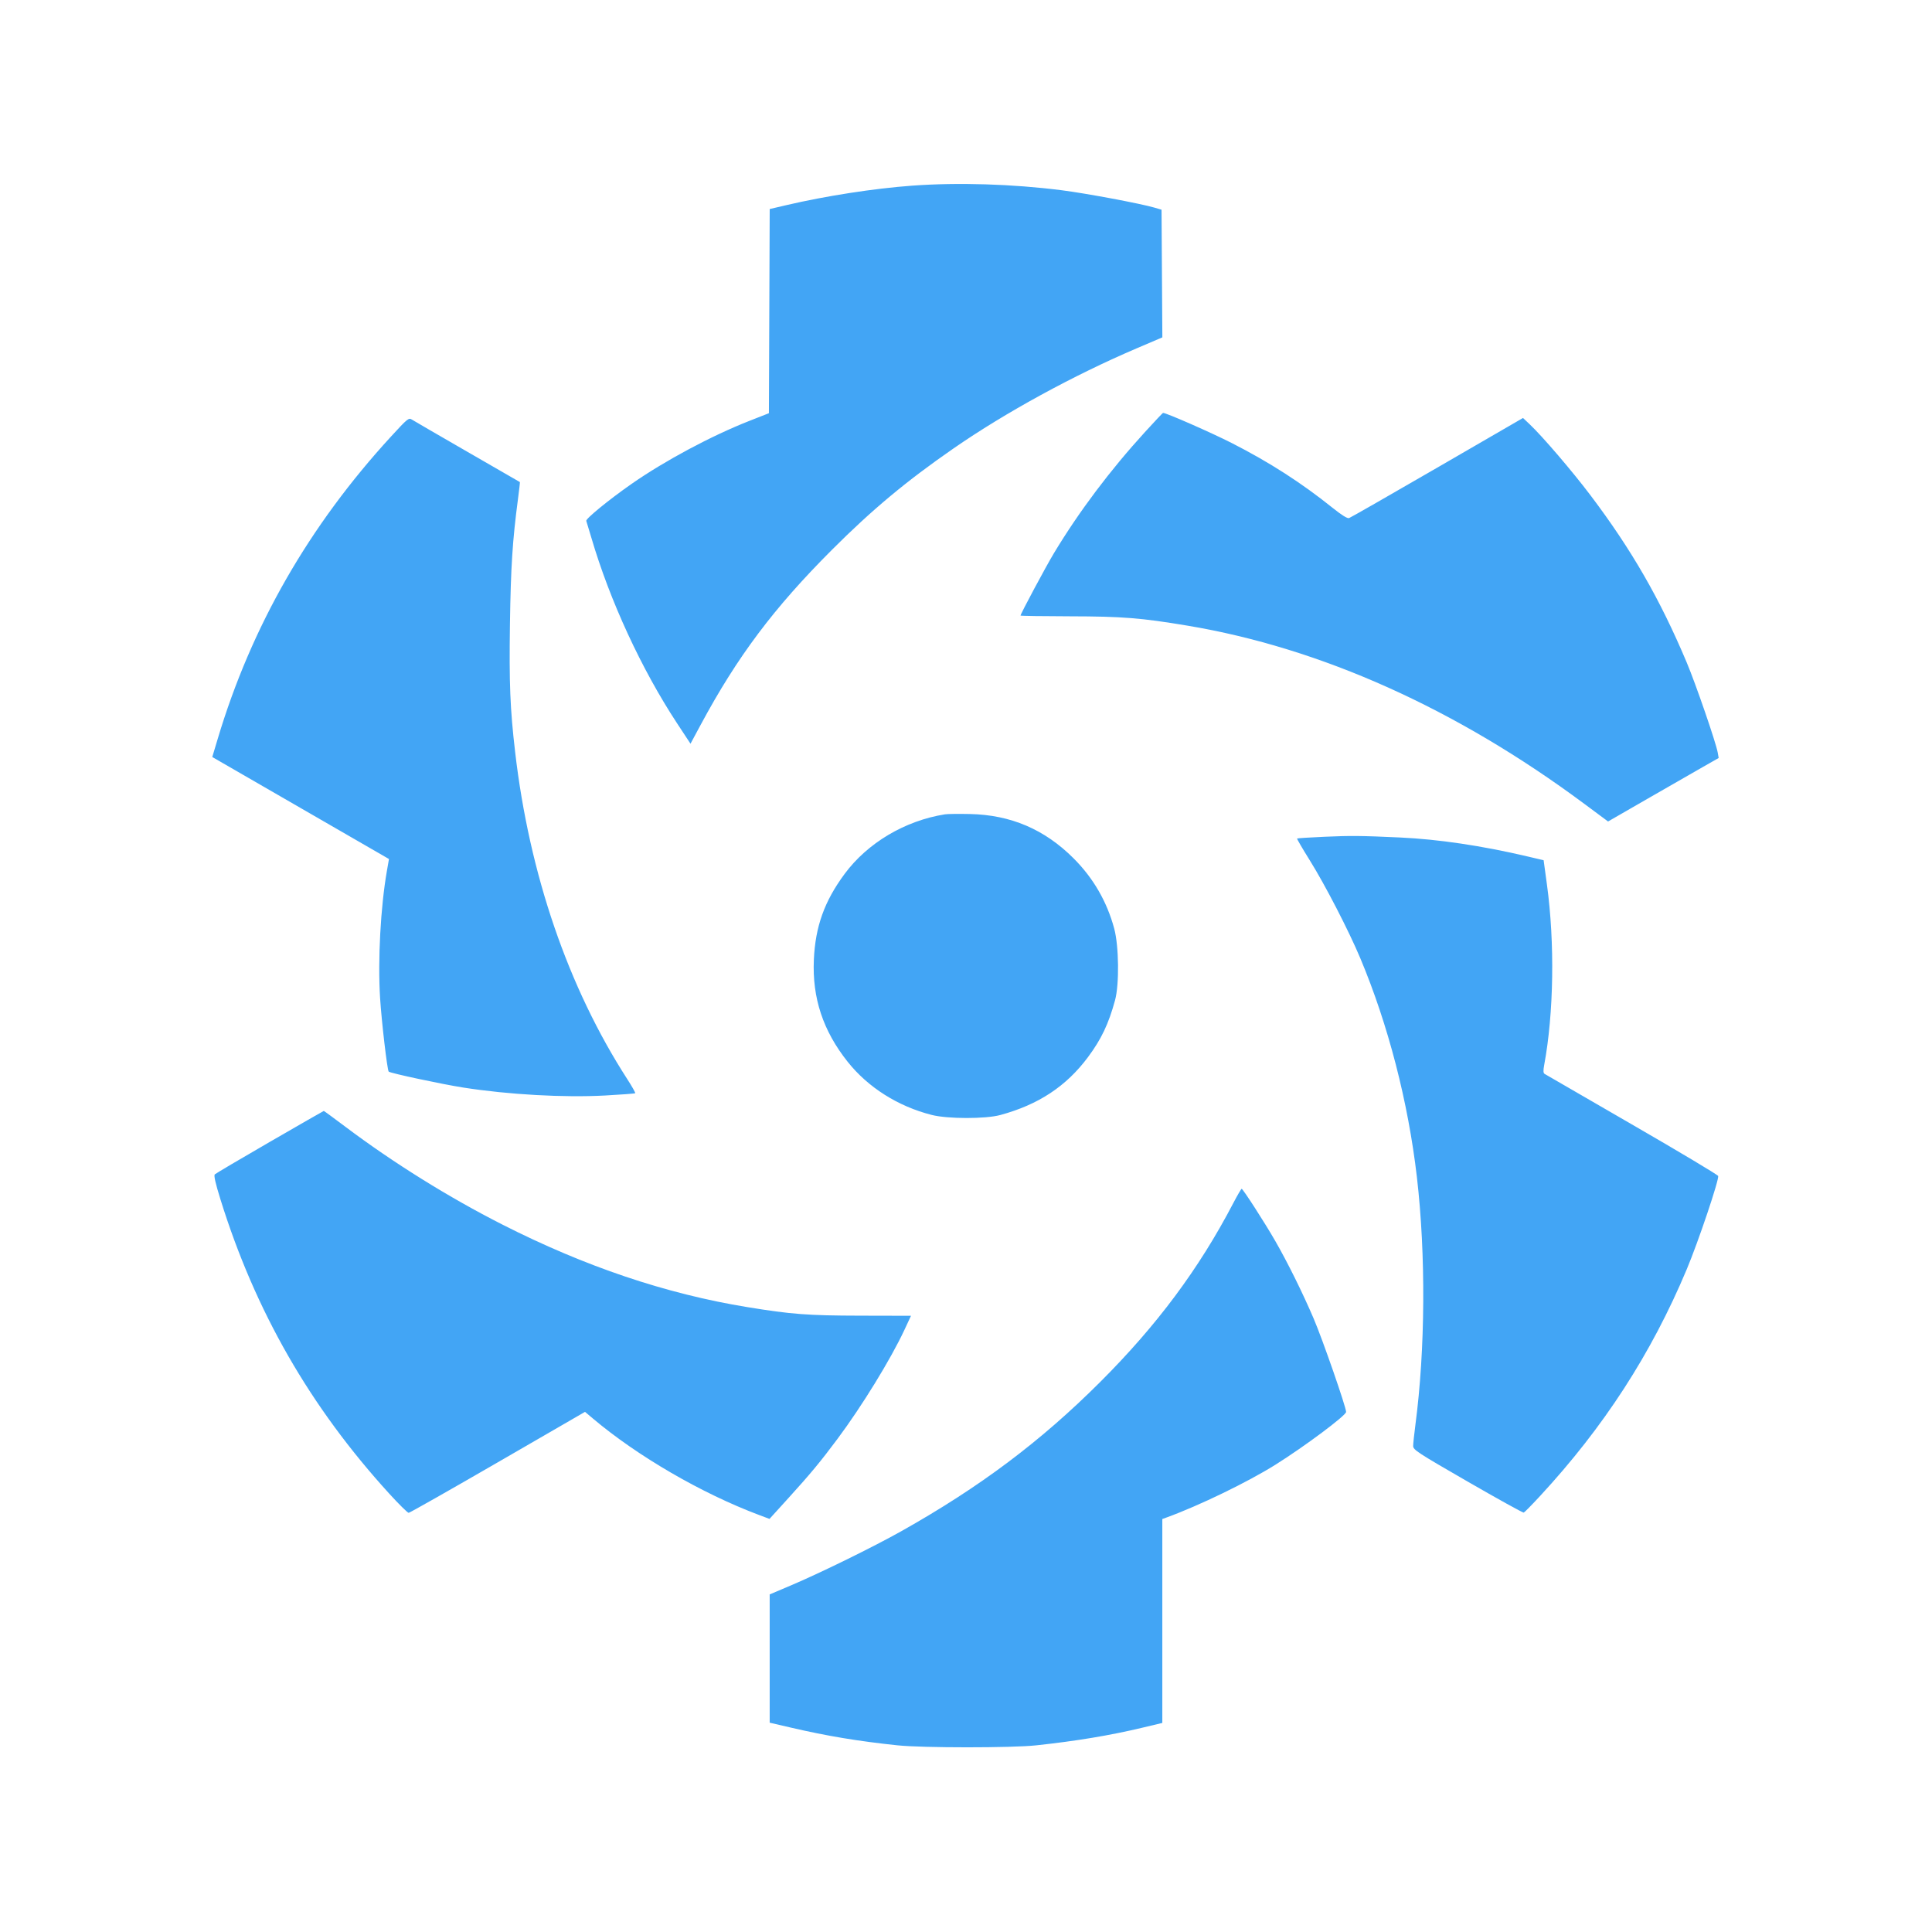
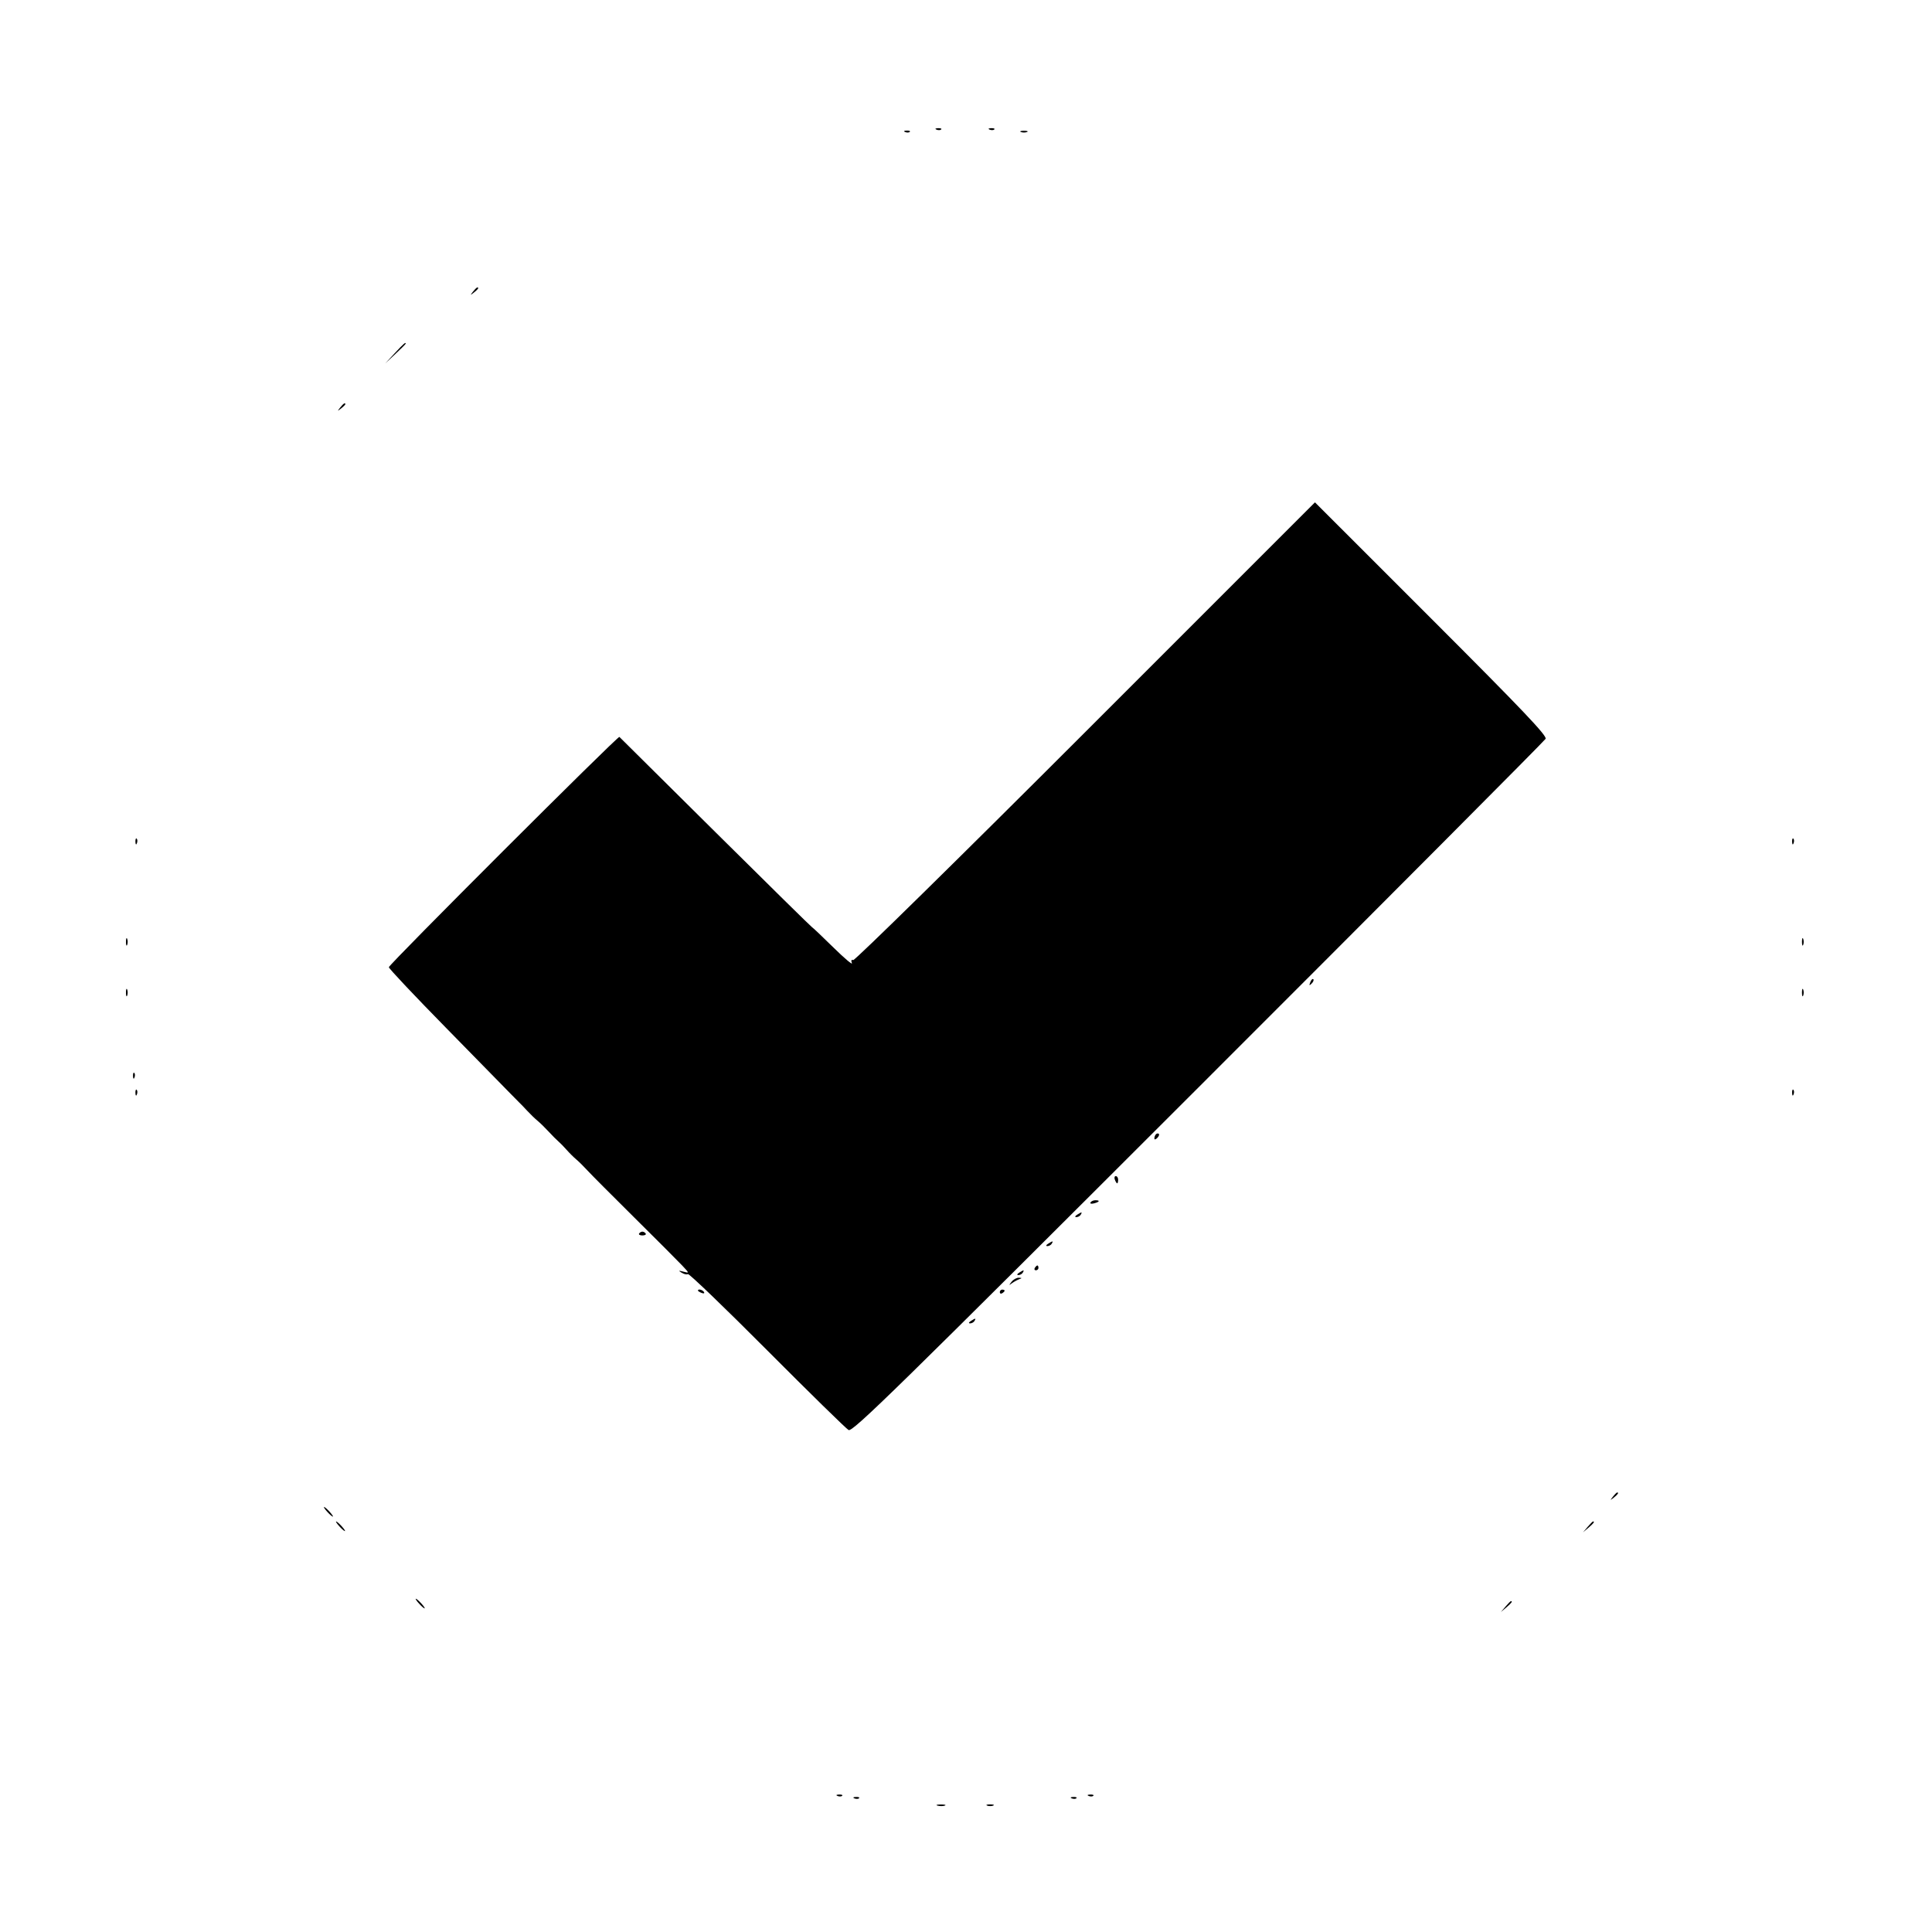
- <svg xmlns="http://www.w3.org/2000/svg" width="1240" height="1240">
-   <path d="M585.5 119.157c-24.392 1.775-55.454 6.582-80.743 12.495l-10.743 2.512-.257 65.522-.257 65.523-12.5 4.911c-24.453 9.608-54.301 25.574-75.692 40.488-14.402 10.041-29.52 22.393-29.025 23.713.243.648 1.692 5.443 3.22 10.655 11.868 40.48 32.267 84.639 55.173 119.442l8.503 12.917 6.683-12.417c23.502-43.672 46.807-74.722 84.066-112.002 25.738-25.754 47.825-44.173 78.072-65.109 33.386-23.108 77-46.934 117.761-64.332l16.261-6.94-.261-40.974-.261-40.973-4.5-1.319c-8.958-2.625-43.862-9.169-59.5-11.155-31.749-4.032-66.513-5.102-96-2.957M734.906 277.25c-22.472 24.627-42.334 51.05-58.443 77.75-5.099 8.45-21.464 39.014-21.462 40.083 0 .229 14.287.445 31.75.479 33.627.065 45.612 1.017 75.303 5.978 85.759 14.331 172.63 53.33 254.813 114.394l15.221 11.31 25.706-14.808c14.138-8.144 30.112-17.312 35.497-20.372l9.79-5.564-.61-3.5c-1.096-6.29-14.149-44.185-19.977-58-17.139-40.622-35.248-72.077-61.599-107-11.686-15.488-30.818-37.844-39.039-45.62l-4.356-4.119-55 31.858c-30.25 17.522-55.747 32.106-56.66 32.408-1.079.358-4.75-1.93-10.5-6.543-20.084-16.116-40.545-29.274-64.607-41.547C777.601 277.739 748.585 265 746.461 265c-.207 0-5.407 5.512-11.555 12.25m-483.911 2.889c-52.729 57.452-89.592 121.745-111.254 194.044l-3.501 11.683 56.707 32.735 56.706 32.734-1.326 7.583c-4.069 23.272-5.894 57.248-4.381 81.582.926 14.898 4.591 46.254 5.526 47.28.898.986 34.289 8.122 48.028 10.264 28.958 4.515 64.488 6.499 90.867 5.074 10.377-.56 19.07-1.222 19.319-1.471.248-.248-2.035-4.306-5.074-9.017-37.96-58.843-62.879-131.564-72.005-210.13-3.219-27.711-3.869-43.866-3.307-82.149.534-36.338 1.631-53.441 5.12-79.832.798-6.039 1.368-11.04 1.266-11.112-.102-.073-15.261-8.815-33.686-19.427-18.425-10.613-34.464-19.919-35.642-20.682-2.027-1.312-2.739-.735-13.363 10.841M606.5 522.653c-25.669 4.073-49.712 18.357-64.437 38.283-12.956 17.531-18.769 33.768-19.713 55.064-1.087 24.502 5.901 45.6 21.676 65.452 13.091 16.473 32.315 28.634 53.974 34.141 10.222 2.599 34.507 2.629 44 .054 24.469-6.637 42.328-18.418 56.253-37.107 8.576-11.511 13.261-21.347 17.403-36.54 2.782-10.202 2.502-34.762-.523-46-4.654-17.286-13.403-32.422-26.057-45.076-18.639-18.639-40.322-27.911-66.576-28.47-7.15-.152-14.35-.062-16 .199m243.676 14.396c-9.529.421-17.487.928-17.685 1.126-.198.198 3.43 6.427 8.061 13.843 9.872 15.805 25.076 45.255 32.515 62.982 17.89 42.628 30.726 92.267 36.33 140.5 5.776 49.707 5.41 110.661-.955 158.936-.793 6.015-1.442 12.144-1.442 13.62 0 2.476 2.712 4.248 35.027 22.888 19.264 11.113 35.44 20.059 35.946 19.88.506-.178 5.205-4.957 10.444-10.619 40.968-44.285 71.417-91.321 94.113-145.385 7.518-17.906 21.003-57.989 20.208-60.062-.302-.785-25.229-15.681-55.393-33.103-30.165-17.421-55.37-32.011-56.011-32.422-.843-.54-.908-2.132-.233-5.74 6.158-32.924 6.854-78.418 1.771-115.688l-2.141-15.695-10.616-2.49c-29.261-6.862-56.983-10.974-81.615-12.105-25.026-1.149-31.483-1.212-48.324-.466M173.193 732.877c-18.869 10.91-34.771 20.301-35.338 20.868-.708.708.416 5.685 3.59 15.893 22.372 71.955 57.534 133.26 108.468 189.112 6.144 6.737 11.715 12.235 12.379 12.217.665-.019 26.402-14.607 57.195-32.419l55.987-32.386 5.013 4.231c28.719 24.239 69.849 48.122 106.705 61.961l6.691 2.512 11.972-13.183c14.282-15.727 20.74-23.512 31.675-38.183 15.78-21.171 34.174-51.134 42.972-70l4.197-9-32.6-.072c-33.662-.073-44.236-.877-72.599-5.517-52.086-8.52-104.017-26.026-157-52.926-34.47-17.5-69.941-39.589-100.682-62.699-7.525-5.657-13.825-10.277-14-10.266-.175.011-15.756 8.946-34.625 19.857M791.52 772.25c-22.058 42.207-48.977 78.371-85.449 114.795-38.124 38.072-77.236 67.416-127.546 95.69-17.969 10.099-51.743 26.686-70.775 34.76l-13.75 5.834v82.327l13.75 3.194c23.233 5.395 43.059 8.689 68.25 11.336 16.09 1.691 73.361 1.705 89 .021 25.772-2.774 47.439-6.375 68.25-11.344l12.75-3.045V974.95l2.75-1.001c20.982-7.643 52.157-22.755 69.847-33.859 18.882-11.852 45.274-31.559 45.357-33.868.102-2.831-15.119-46.644-20.841-59.99-7.171-16.726-16.651-35.878-24.655-49.808-6.712-11.68-20.708-33.401-21.531-33.415-.315-.005-2.748 4.154-5.407 9.241" fill="#42a5f5" fill-rule="evenodd" />
+ <svg xmlns="http://www.w3.org/2000/svg" width="800" height="800">
+   <path d="M387.813 53.683c.721.289 1.584.253 1.916-.079.332-.332-.258-.568-1.312-.525-1.165.048-1.402.285-.604.604m22 0c.721.289 1.584.253 1.916-.079.332-.332-.258-.568-1.312-.525-1.165.048-1.402.285-.604.604m-35 1c.721.289 1.584.253 1.916-.079.332-.332-.258-.568-1.312-.525-1.165.048-1.402.285-.604.604m47.937-.021c.688.278 1.813.278 2.5 0 .688-.277.125-.504-1.25-.504s-1.937.227-1.25.504M195.872 120.75c-1.243 1.586-1.208 1.621.378.378.963-.755 1.75-1.543 1.75-1.75 0-.823-.821-.294-2.128 1.372m-32.419 25.5l-3.953 4.25 4.25-3.953c2.338-2.174 4.25-4.087 4.25-4.25 0-.757-.871.001-4.547 3.953m-22.581 22.5c-1.243 1.586-1.208 1.621.378.378.963-.755 1.75-1.543 1.75-1.75 0-.823-.821-.294-2.128 1.372M449.5 303.006c-52.25 52.247-95.54 94.792-96.199 94.545-.775-.29-.969.152-.549 1.25.357.934-3.125-2.013-7.738-6.551-4.614-4.538-8.53-8.25-8.703-8.25-.174 0-18.124-17.663-39.891-39.25a463591.697 463591.697 0 00-39.945-39.614c-.569-.56-95.453 94.229-95.459 95.364-.003.55 10.78 11.982 23.963 25.406 13.182 13.423 25.085 25.573 26.452 27 1.366 1.426 2.963 3.044 3.549 3.594.585.55 2.103 2.125 3.372 3.5 1.268 1.375 3.171 3.212 4.227 4.082 1.057.87 3.13 2.895 4.608 4.5 1.478 1.605 3.278 3.416 4 4.025.722.608 2.261 2.183 3.421 3.5 1.159 1.316 2.959 3.105 4 3.975 1.04.87 3.091 2.895 4.557 4.5 1.465 1.605 10.24 10.421 19.5 19.591 9.259 9.171 18.185 18.111 19.835 19.869 2.989 3.183 2.99 3.193.5 2.529-2.094-.558-2.214-.487-.742.435.967.606 2.141.865 2.609.576.469-.289 15.203 13.881 32.742 31.489 17.54 17.608 32.735 32.492 33.767 33.075 1.647.93 19.343-16.397 144.814-141.793 78.616-78.569 143.331-143.558 143.811-144.42.684-1.226-9.59-12.027-47.314-49.744L544.5 208.012l-95 94.994M56.079 348.583c.048 1.165.285 1.402.604.605.289-.722.253-1.585-.079-1.917-.332-.332-.568.258-.525 1.312m686 0c.048 1.165.285 1.402.604.605.289-.722.253-1.585-.079-1.917-.332-.332-.568.258-.525 1.312M52.158 390c0 1.375.227 1.938.504 1.25.278-.687.278-1.812 0-2.5-.277-.687-.504-.125-.504 1.25m694 0c0 1.375.227 1.938.504 1.25.278-.687.278-1.812 0-2.5-.277-.687-.504-.125-.504 1.25m-203.594 16.707c-.542 1.425-.428 1.54.56.56.684-.679.991-1.486.683-1.793-.308-.308-.867.247-1.243 1.233M52.158 411c0 1.375.227 1.938.504 1.25.278-.687.278-1.812 0-2.5-.277-.687-.504-.125-.504 1.25m694 0c0 1.375.227 1.938.504 1.25.278-.687.278-1.812 0-2.5-.277-.687-.504-.125-.504 1.25M55.079 445.583c.048 1.165.285 1.402.604.605.289-.722.253-1.585-.079-1.917-.332-.332-.568.258-.525 1.312m1 7c.048 1.165.285 1.402.604.605.289-.722.253-1.585-.079-1.917-.332-.332-.568.258-.525 1.312m686 0c.048 1.165.285 1.402.604.605.289-.722.253-1.585-.079-1.917-.332-.332-.568.258-.525 1.312m-263.412 17.084c-.367.366-.667 1.131-.667 1.7 0 .626.466.567 1.183-.15.651-.651.951-1.416.667-1.7-.284-.284-.817-.217-1.183.15M461.638 488.5c.317.825.753 1.5.969 1.5.216 0 .393-.675.393-1.5s-.436-1.5-.969-1.5c-.532 0-.709.675-.393 1.5m-10.08 9.407c-.309.498.34.671 1.441.383 2.335-.611 2.63-1.29.56-1.29-.793 0-1.693.408-2.001.907M446 503c-.901.582-1.025.975-.309.985.655.008 1.469-.435 1.809-.985.767-1.242.421-1.242-1.5 0m-181.368 7.786c-.267.432.349.785 1.368.785 1.019 0 1.635-.353 1.368-.785-.268-.432-.883-.786-1.368-.786-.485 0-1.1.354-1.368.786M434 515c-.901.582-1.025.975-.309.985.655.008 1.469-.435 1.809-.985.767-1.242.421-1.242-1.5 0m-5.5 10c-.34.55-.141 1 .441 1s1.059-.45 1.059-1-.198-1-.441-1-.719.45-1.059 1m-6.5 2c-.901.582-1.025.975-.309.985.655.008 1.469-.435 1.809-.985.767-1.242.421-1.242-1.5 0m-3.128 3.75c-1.192 1.521-1.175 1.604.128.634.825-.613 2.175-1.365 3-1.671 1.255-.464 1.234-.568-.128-.634-.895-.043-2.245.709-3 1.671M289 534.393c0 .216.698.661 1.552.989.89.341 1.291.173.941-.393-.587-.951-2.493-1.406-2.493-.596m125 .666c0 .582.45.781 1 .441s1-.816 1-1.059-.45-.441-1-.441-1 .477-1 1.059M402 547c-.901.582-1.025.975-.309.985.655.008 1.469-.435 1.809-.985.767-1.242.421-1.242-1.5 0m265.872 72.75c-1.243 1.586-1.208 1.621.378.378 1.666-1.307 2.195-2.128 1.372-2.128-.207 0-.995.788-1.75 1.75M135.5 626c.995 1.1 2.035 2 2.31 2 .275 0-.315-.9-1.31-2-.995-1.1-2.035-2-2.31-2-.275 0 .315.9 1.31 2m5 6c.995 1.1 2.035 2 2.31 2 .275 0-.315-.9-1.31-2-.995-1.1-2.035-2-2.31-2-.275 0 .315.9 1.31 2m516.905.25l-1.905 2.25 2.25-1.905c2.114-1.79 2.705-2.595 1.905-2.595-.19 0-1.202 1.013-2.25 2.25M173.5 664c.995 1.1 2.035 2 2.31 2 .275 0-.315-.9-1.31-2-.995-1.1-2.035-2-2.31-2-.275 0 .315.9 1.31 2m449.905 1.25l-1.905 2.25 2.25-1.905c2.114-1.79 2.705-2.595 1.905-2.595-.19 0-1.202 1.013-2.25 2.25m-276.592 78.433c.721.289 1.584.253 1.916-.079.332-.332-.258-.568-1.312-.525-1.165.048-1.402.285-.604.604m104 0c.721.289 1.584.253 1.916-.079.332-.332-.258-.568-1.312-.525-1.165.048-1.402.285-.604.604m-97 1c.721.289 1.584.253 1.916-.079.332-.332-.258-.568-1.312-.525-1.165.048-1.402.285-.604.604m90 0c.721.289 1.584.253 1.916-.079.332-.332-.258-.568-1.312-.525-1.165.048-1.402.285-.604.604m-55.544 3.01c.973.254 2.323.237 3-.037.677-.274-.119-.481-1.769-.461-1.65.02-2.204.244-1.231.498m20.481-.031c.688.278 1.813.278 2.5 0 .688-.277.125-.504-1.25-.504s-1.937.227-1.25.504" fill="undefined" fill-rule="evenodd" />
</svg>
